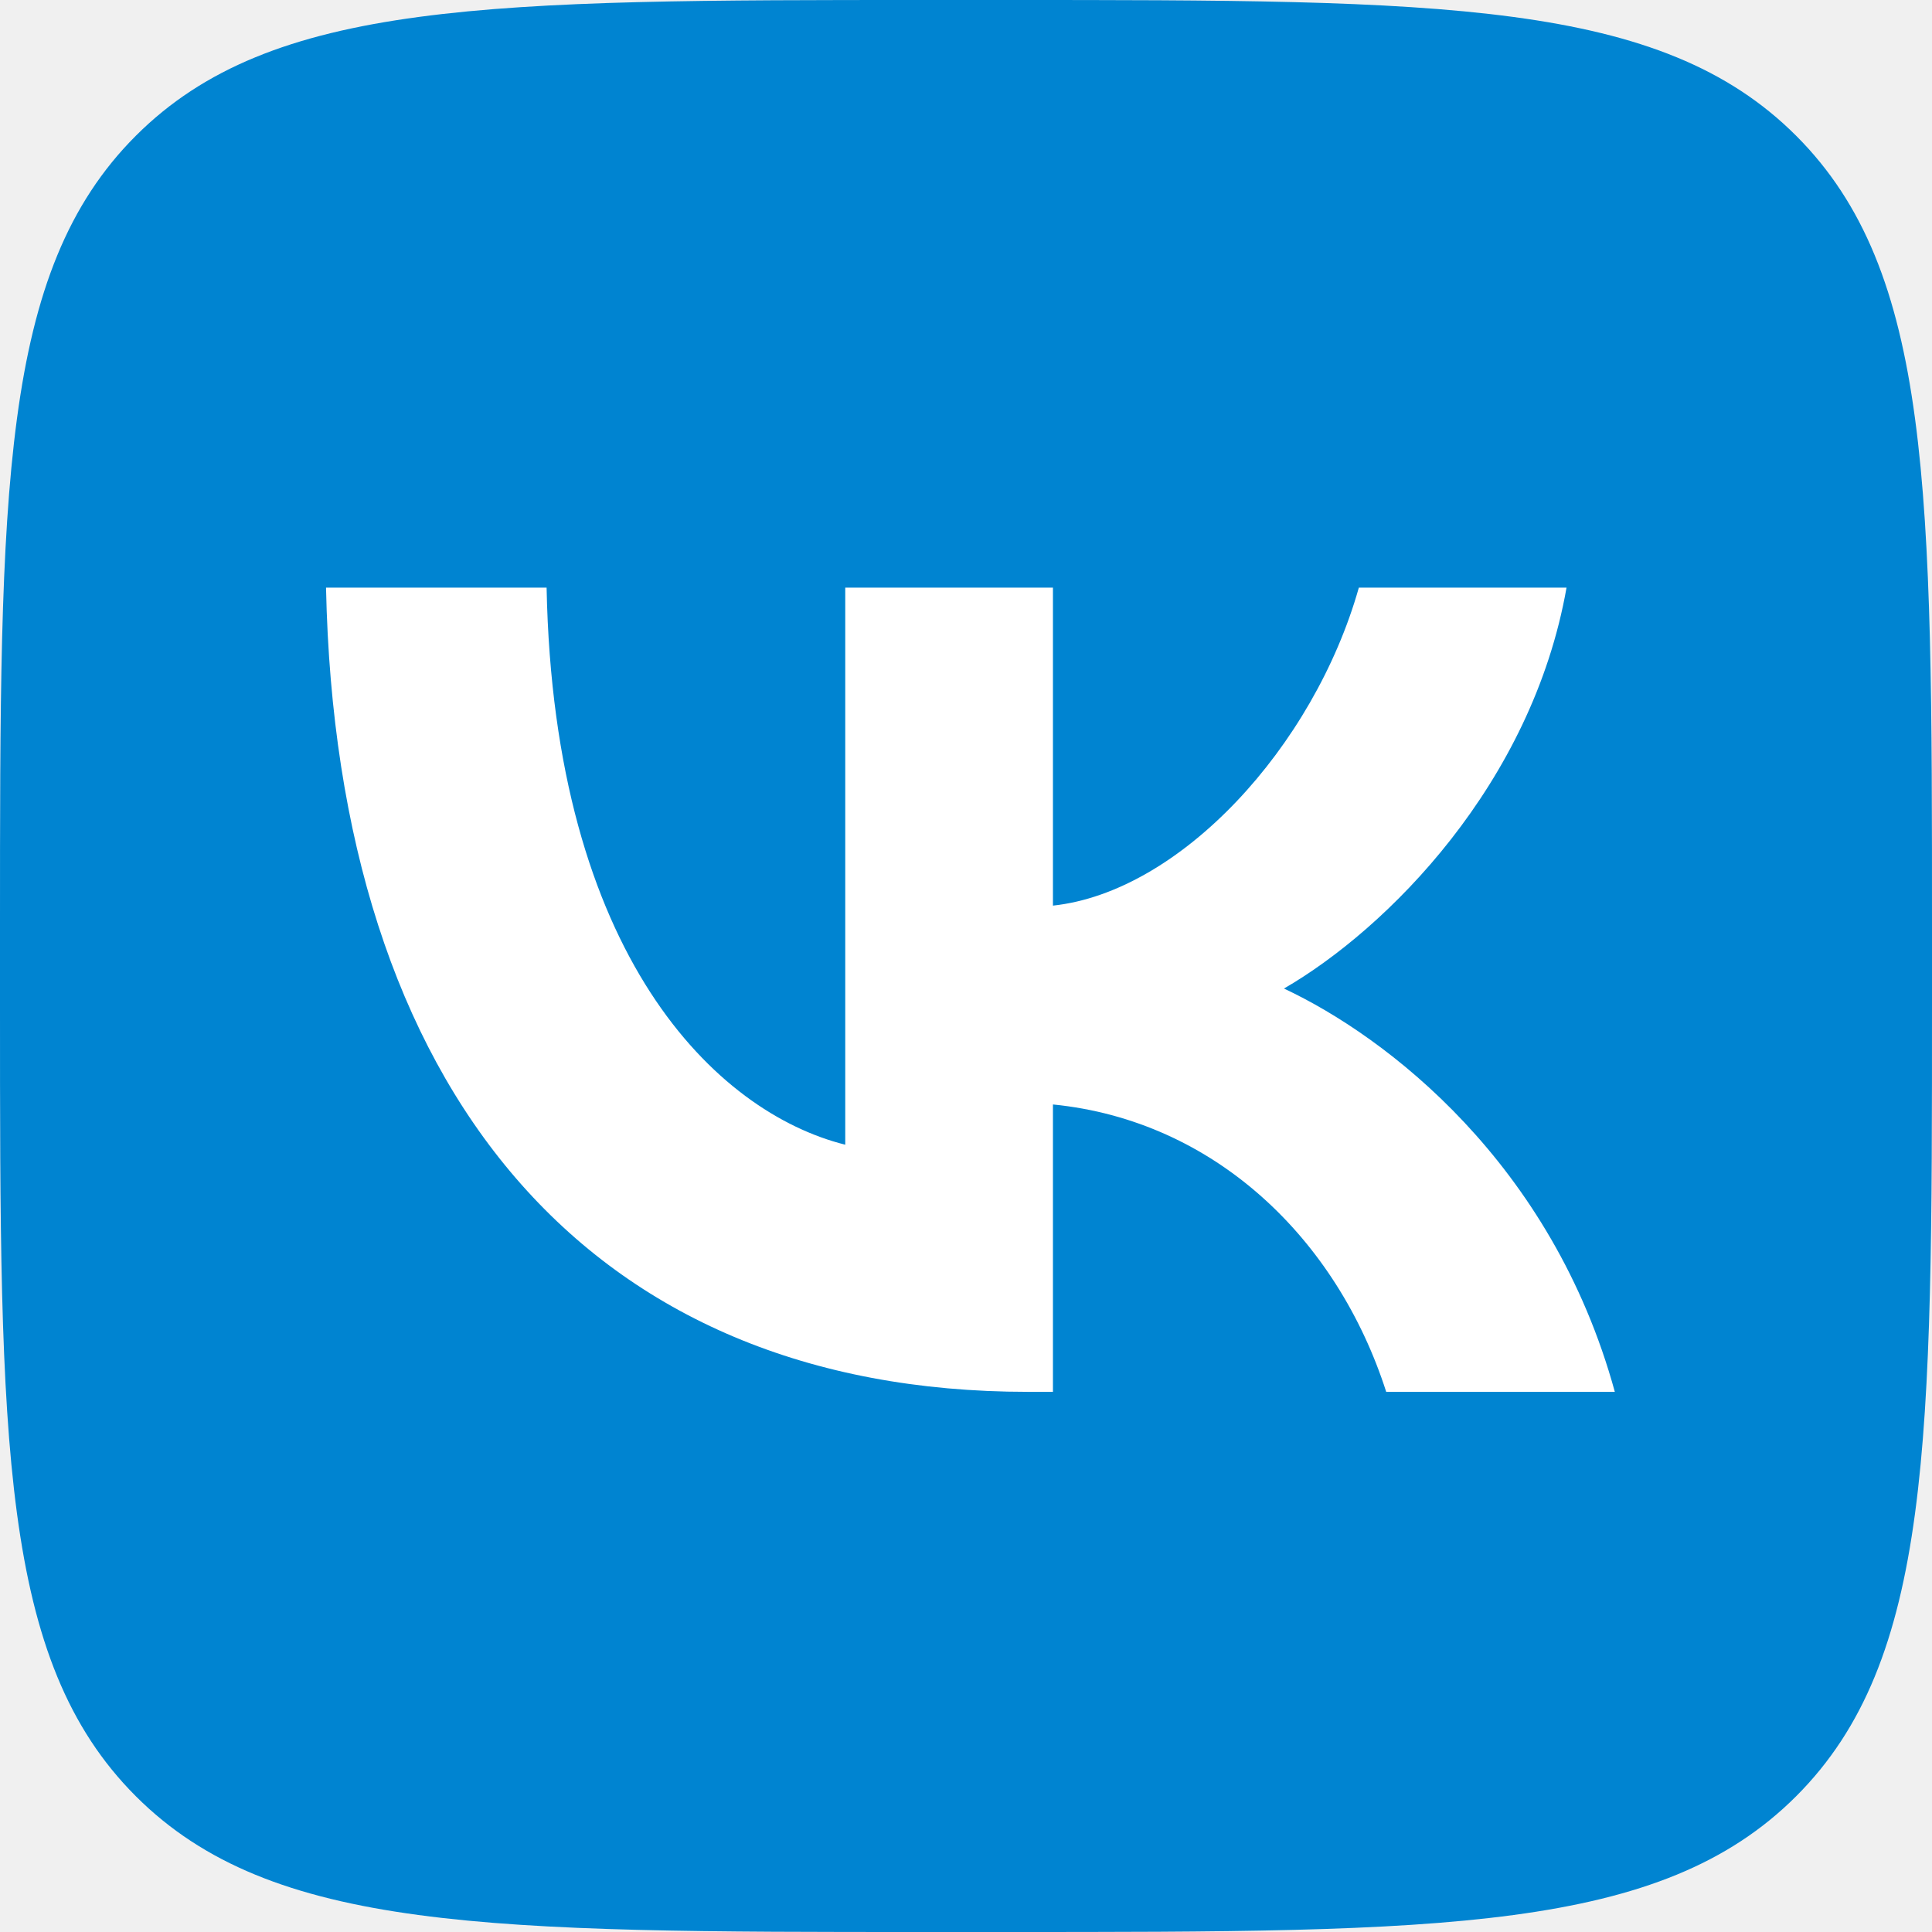
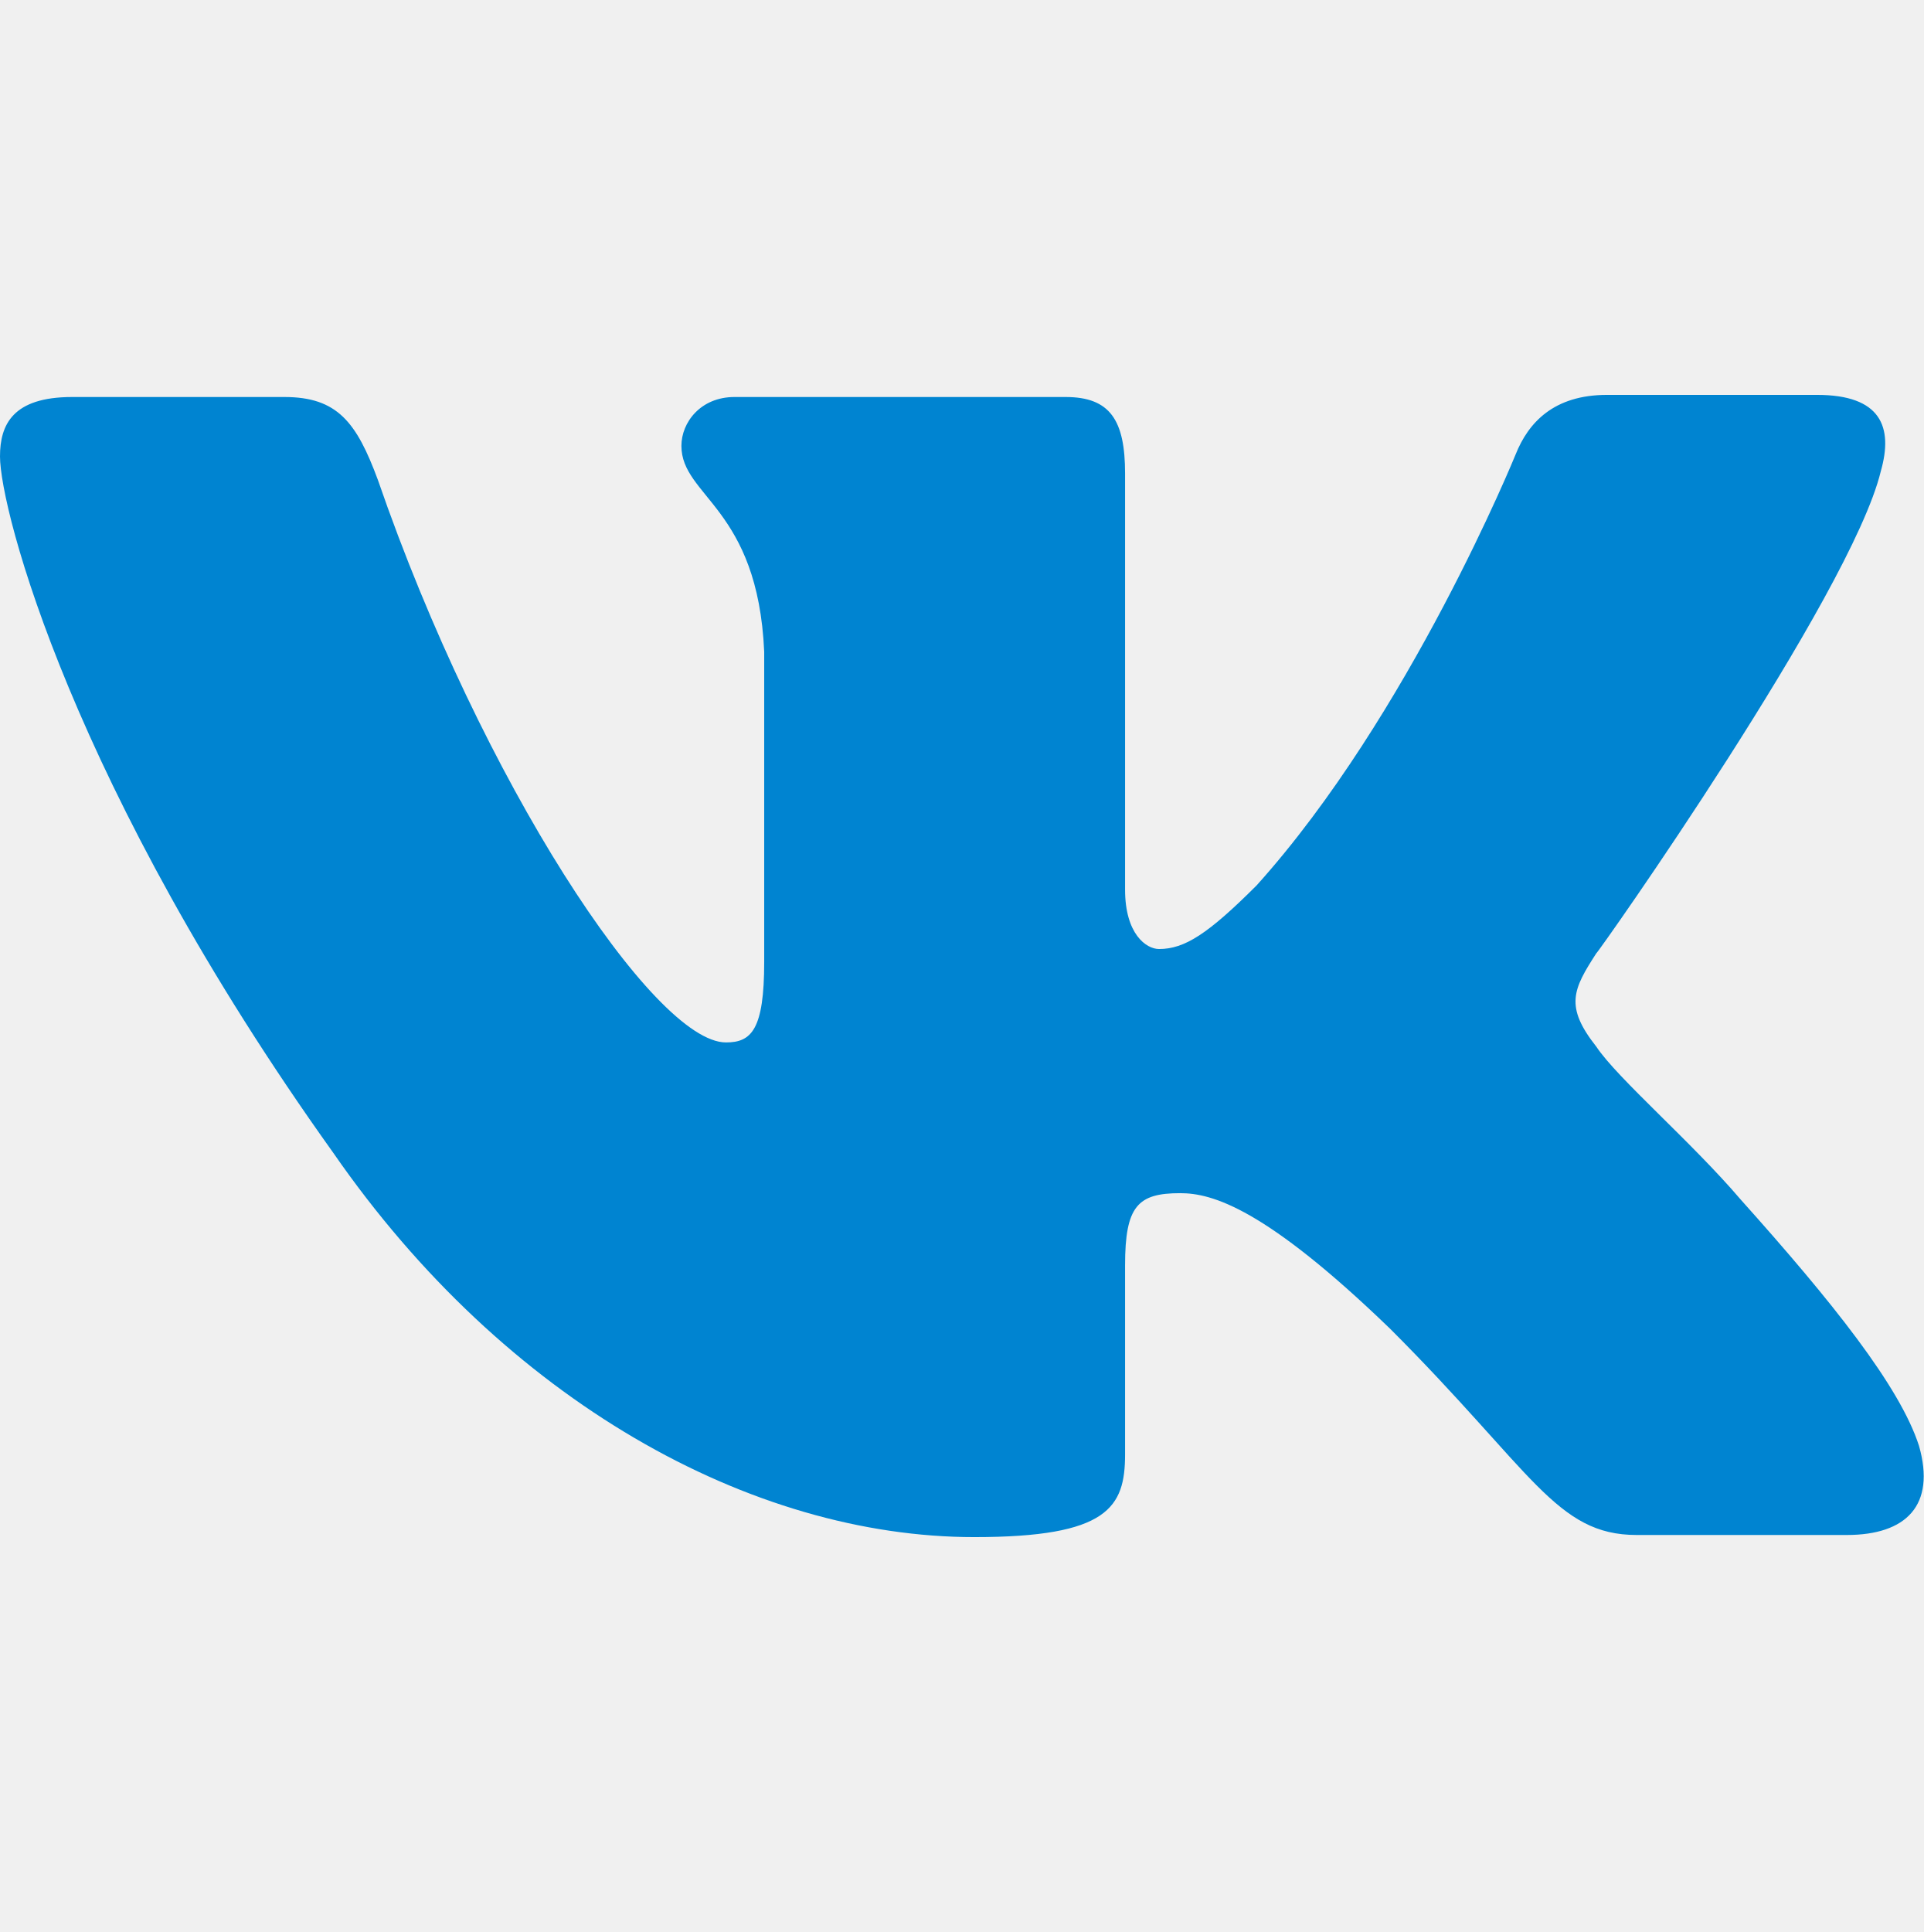
- <svg xmlns="http://www.w3.org/2000/svg" viewBox="0 0 48 48" fill="none">
-   <path fill="#0084d1" d="M0 23.04C0 12.179 0 6.748 3.374 3.374C6.748 0 12.179 0 23.04 0H24.96C35.821 0 41.252 0 44.626 3.374C48 6.748 48 12.179 48 23.04V24.96C48 35.821 48 41.252 44.626 44.626C41.252 48 35.821 48 24.96 48H23.04C12.179 48 6.748 48 3.374 44.626C0 41.252 0 35.821 0 24.96V23.04Z" />
-   <path d="M25.54 34.58C14.6 34.58 8.36 27.08 8.1 14.6H13.58C13.76 23.76 17.8 27.64 21 28.44V14.6H26.16V22.5C29.32 22.16 32.64 18.56 33.76 14.6H38.92C38.06 19.48 34.46 23.08 31.9 24.56C34.46 25.76 38.56 28.9 40.12 34.58H34.44C33.22 30.78 30.18 27.84 26.16 27.44V34.58H25.54Z" fill="white" />
+ <svg xmlns="http://www.w3.org/2000/svg" version="1.1" id="Layer_1" x="0px" y="0px" viewBox="0 0 90.6 91" style="enable-background:new 0 0 90.6 91;" xml:space="preserve">
+   <style type="text/css">
+ 	.st0{fill-rule:evenodd;clip-rule:evenodd;fill:#0084D1;}
+ </style>
+   <path class="st0" d="M88.6,22.2c0.6-2.1,0-3.6-3-3.6h-9.9c-2.5,0-3.7,1.3-4.3,2.8c0,0-5,12.3-12.2,20.3c-2.3,2.3-3.4,3-4.6,3  c-0.6,0-1.6-0.7-1.6-2.8V22.3c0-2.5-0.7-3.6-2.8-3.6H34.6c-1.6,0-2.5,1.2-2.5,2.3c0,2.4,3.6,2.9,3.9,9.7v14.6c0,3.2-0.6,3.8-1.8,3.8  c-3.4,0-11.5-12.3-16.4-26.5c-1-2.7-1.9-3.9-4.4-3.9H3.4c-2.8,0-3.4,1.3-3.4,2.8C0,24,3.4,37.1,15.7,54.3  C23.8,66,35.4,72.4,45.9,72.4c6.3,0,7.1-1.4,7.1-3.9v-8.9c0-2.8,0.6-3.4,2.6-3.4c1.5,0,4,0.7,9.9,6.4c6.7,6.7,7.8,9.7,11.6,9.7h9.9  c2.8,0,4.2-1.4,3.4-4.2c-0.9-2.8-4.1-6.8-8.4-11.6c-2.3-2.7-5.8-5.7-6.8-7.2c-1.5-1.9-1.1-2.7,0-4.4C75.2,45,87.2,28,88.6,22.2  L88.6,22.2z" />
</svg>
